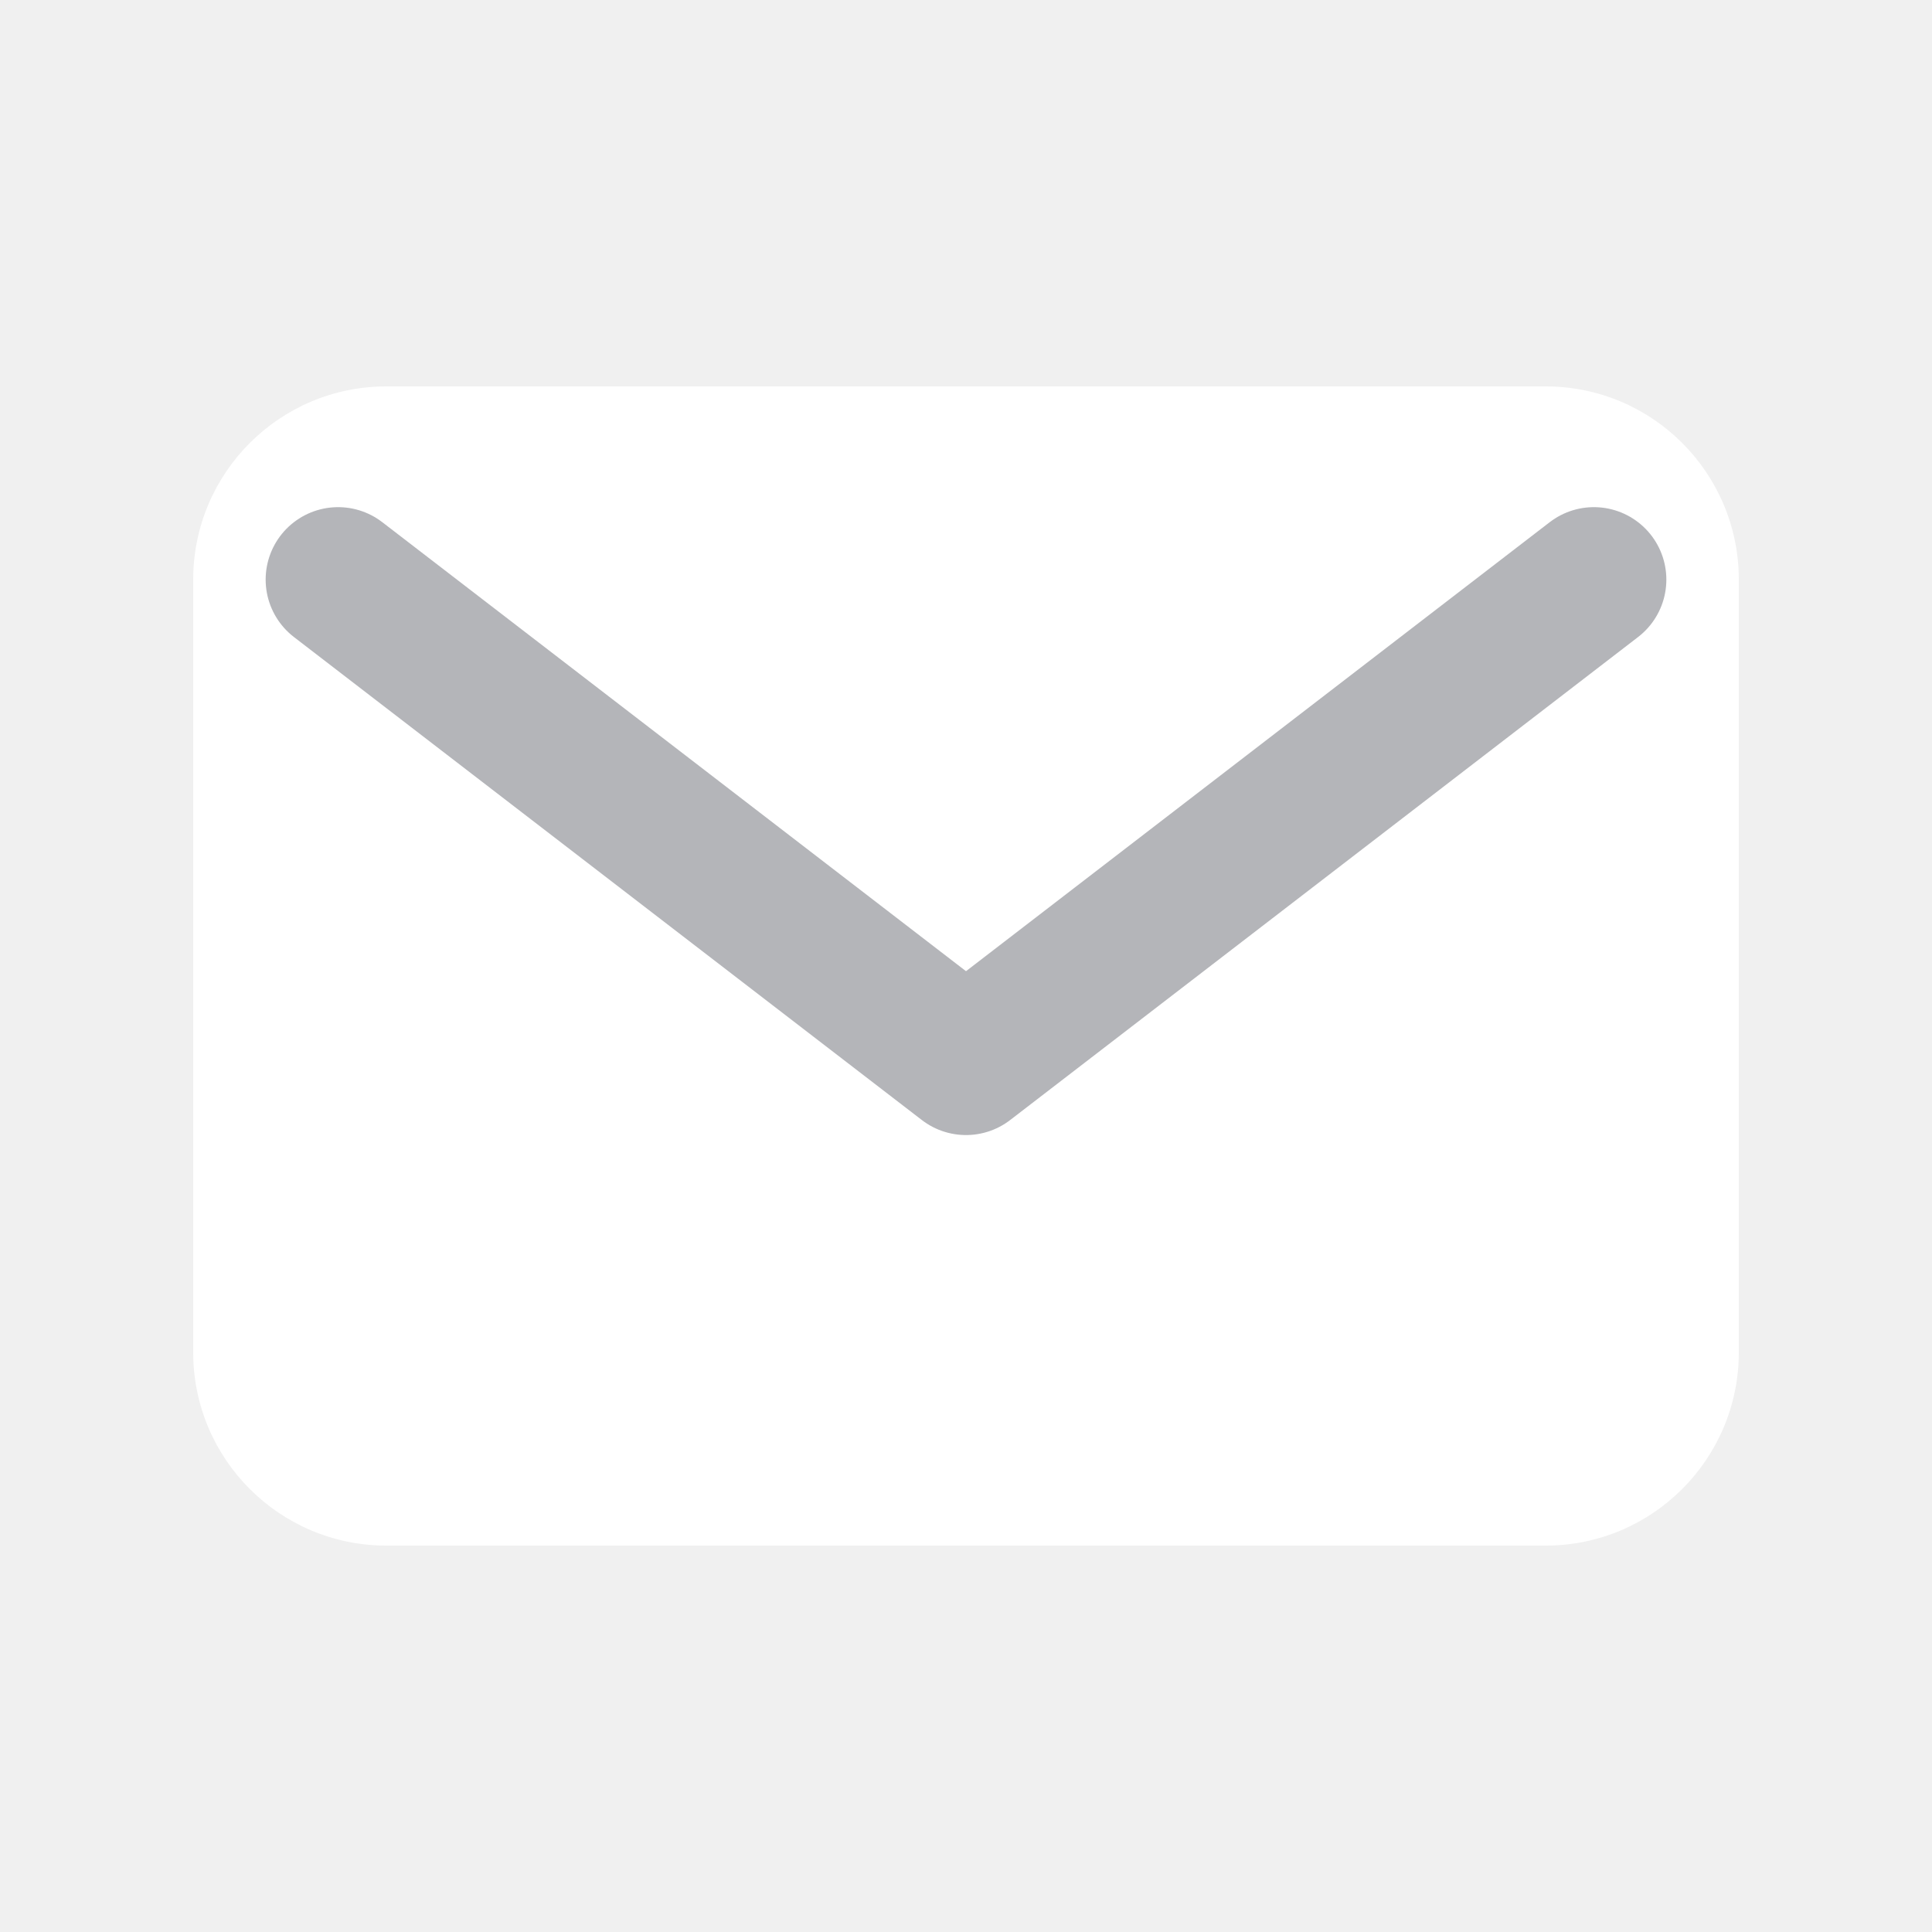
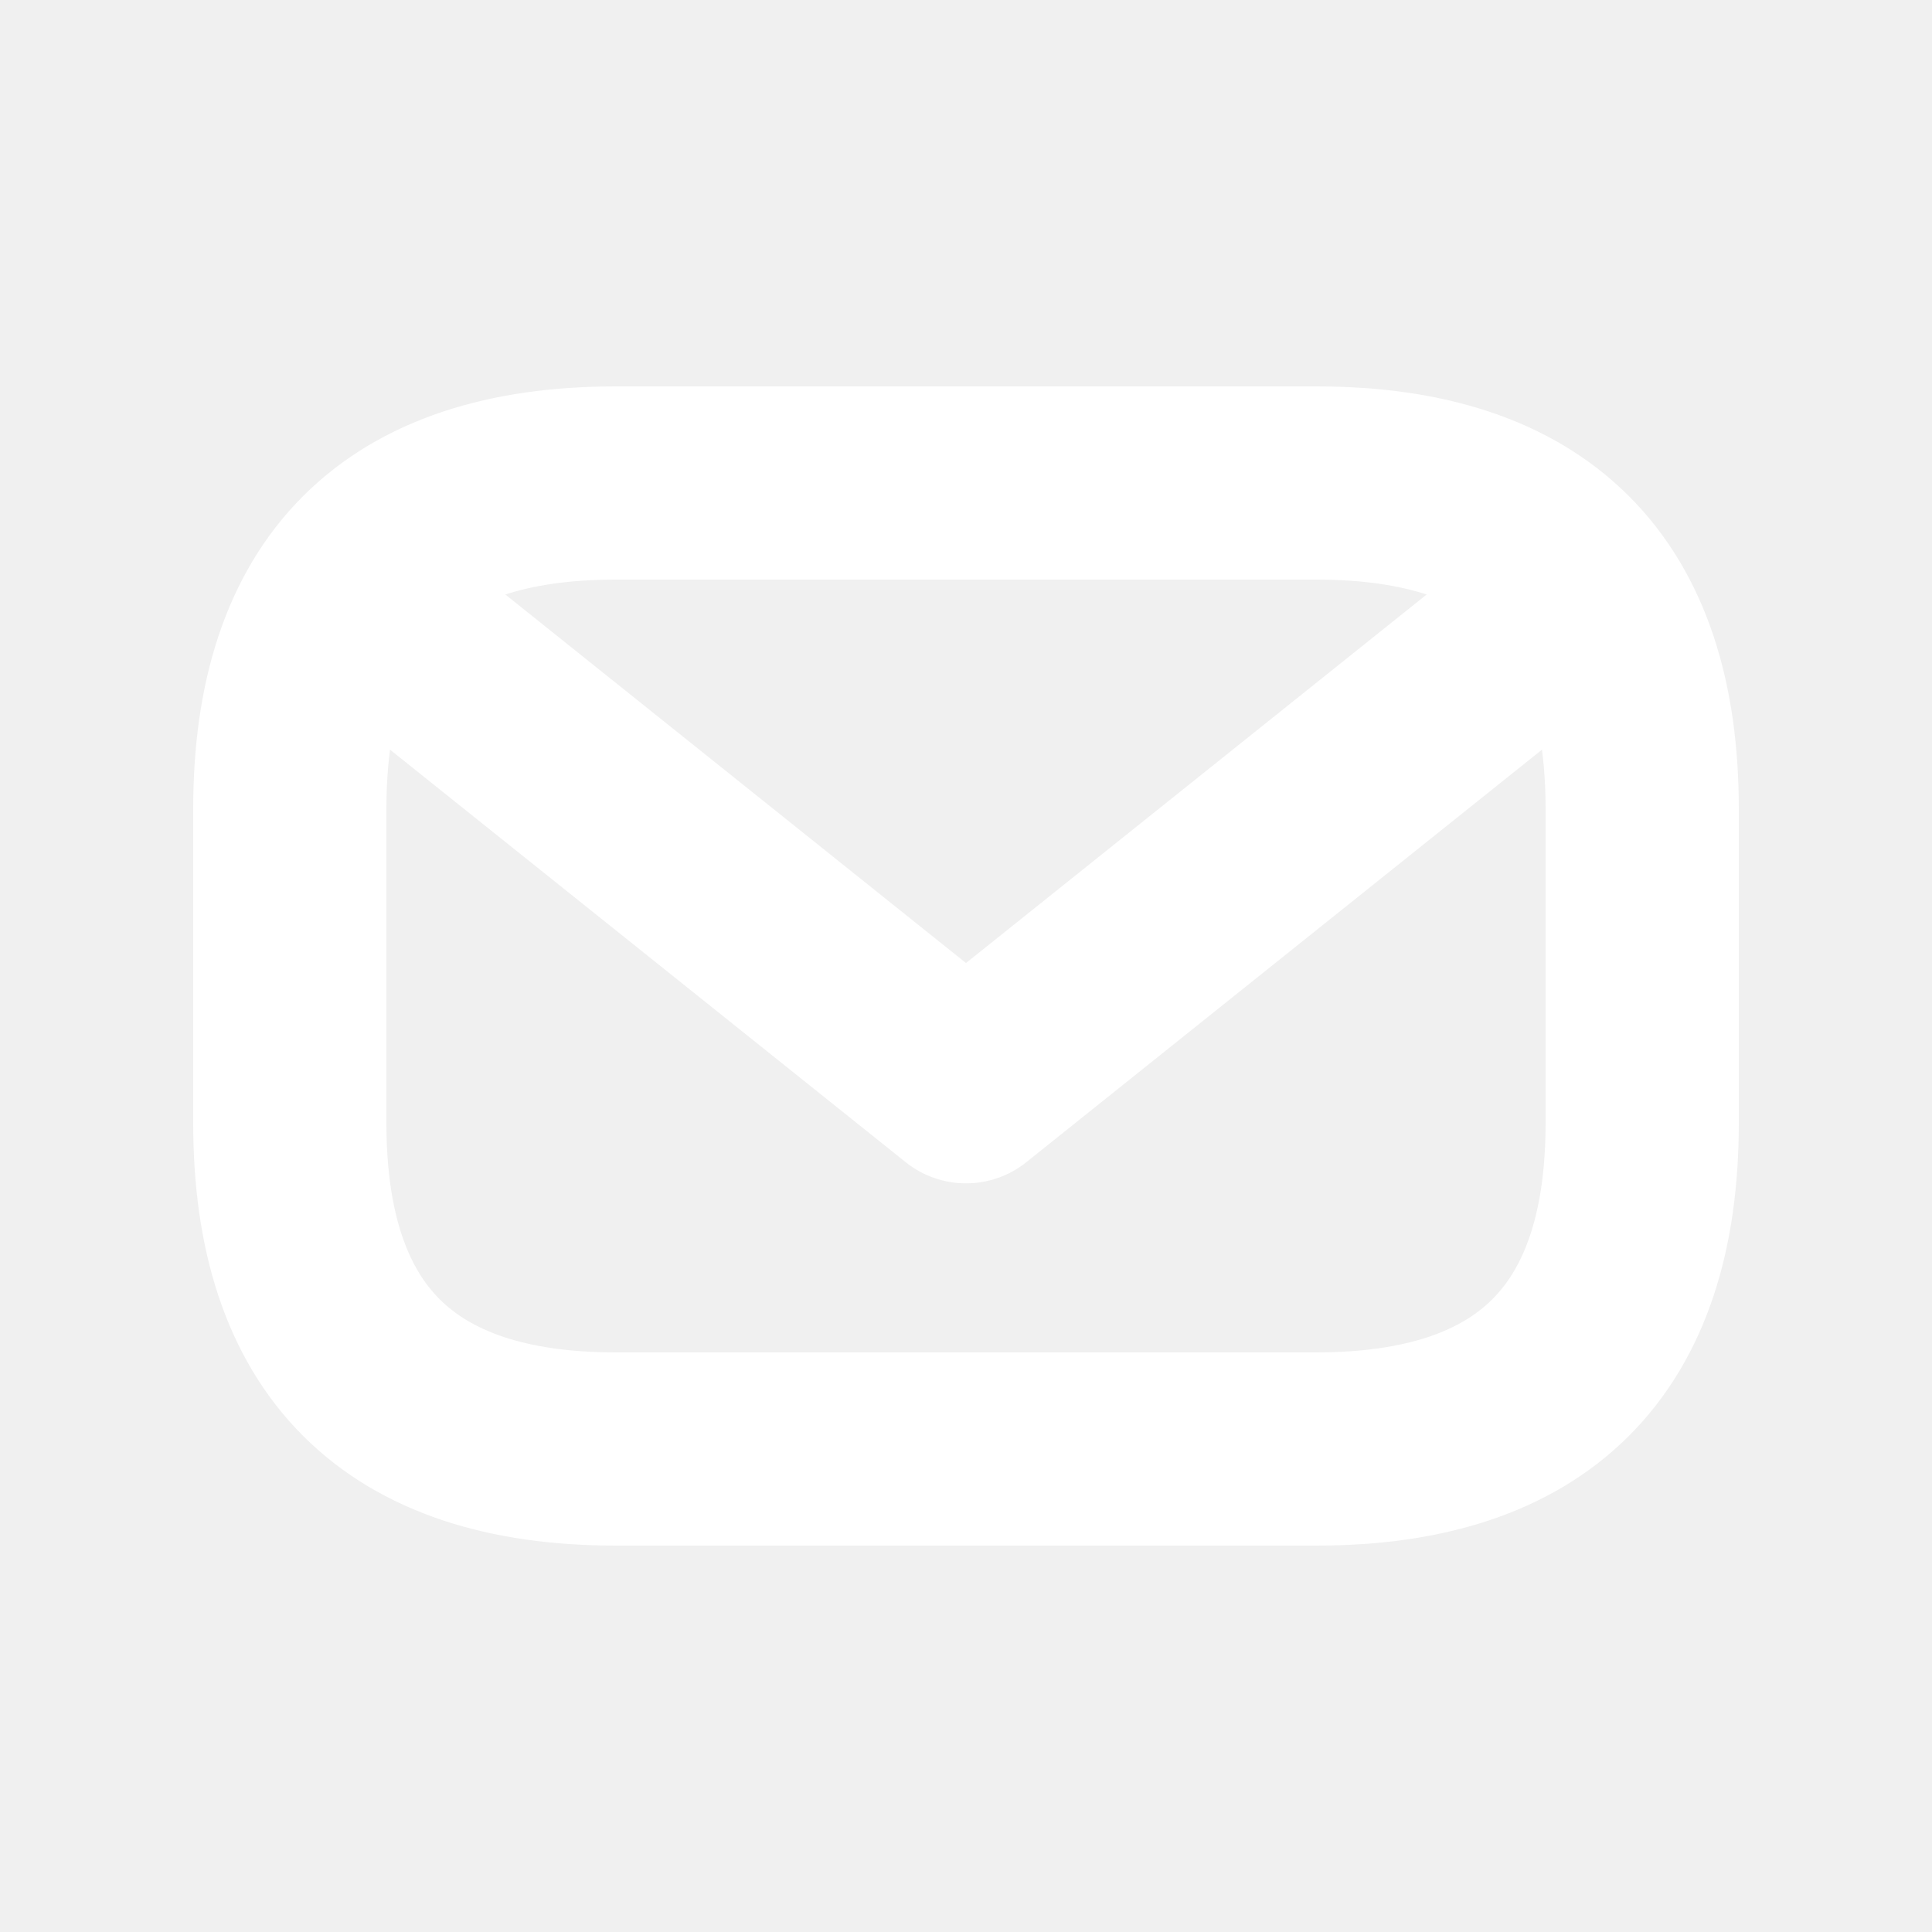
<svg xmlns="http://www.w3.org/2000/svg" width="40" height="40" viewBox="0 0 40 40">
-   <rect x="4" y="8" width="32" height="24" rx="4" fill="#ffffff" />
-   <path d="M7 12 L20 22 L33 12" fill="none" stroke="#282a36" stroke-width="3" stroke-linecap="round" stroke-linejoin="round" opacity="0.35" />
+   <g fill="none" stroke="#ffffff" stroke-width="4" stroke-linecap="round" stroke-linejoin="round">
+     <path d="M12.75 10 L27.25 10 C31.75 10, 34 12.25, 34 16.75 L34 23.25 C34 27.75, 31.75 30, 27.25 30 L12.75 30 C8.25 30, 6 27.75, 6 23.25 L6 16.75 C6 12.25, 8.25 10, 12.75 10 Z" />
+     <path d="M7.5 12.5 L20 22.5 L32.5 12.5" />
+   </g>
</svg>
